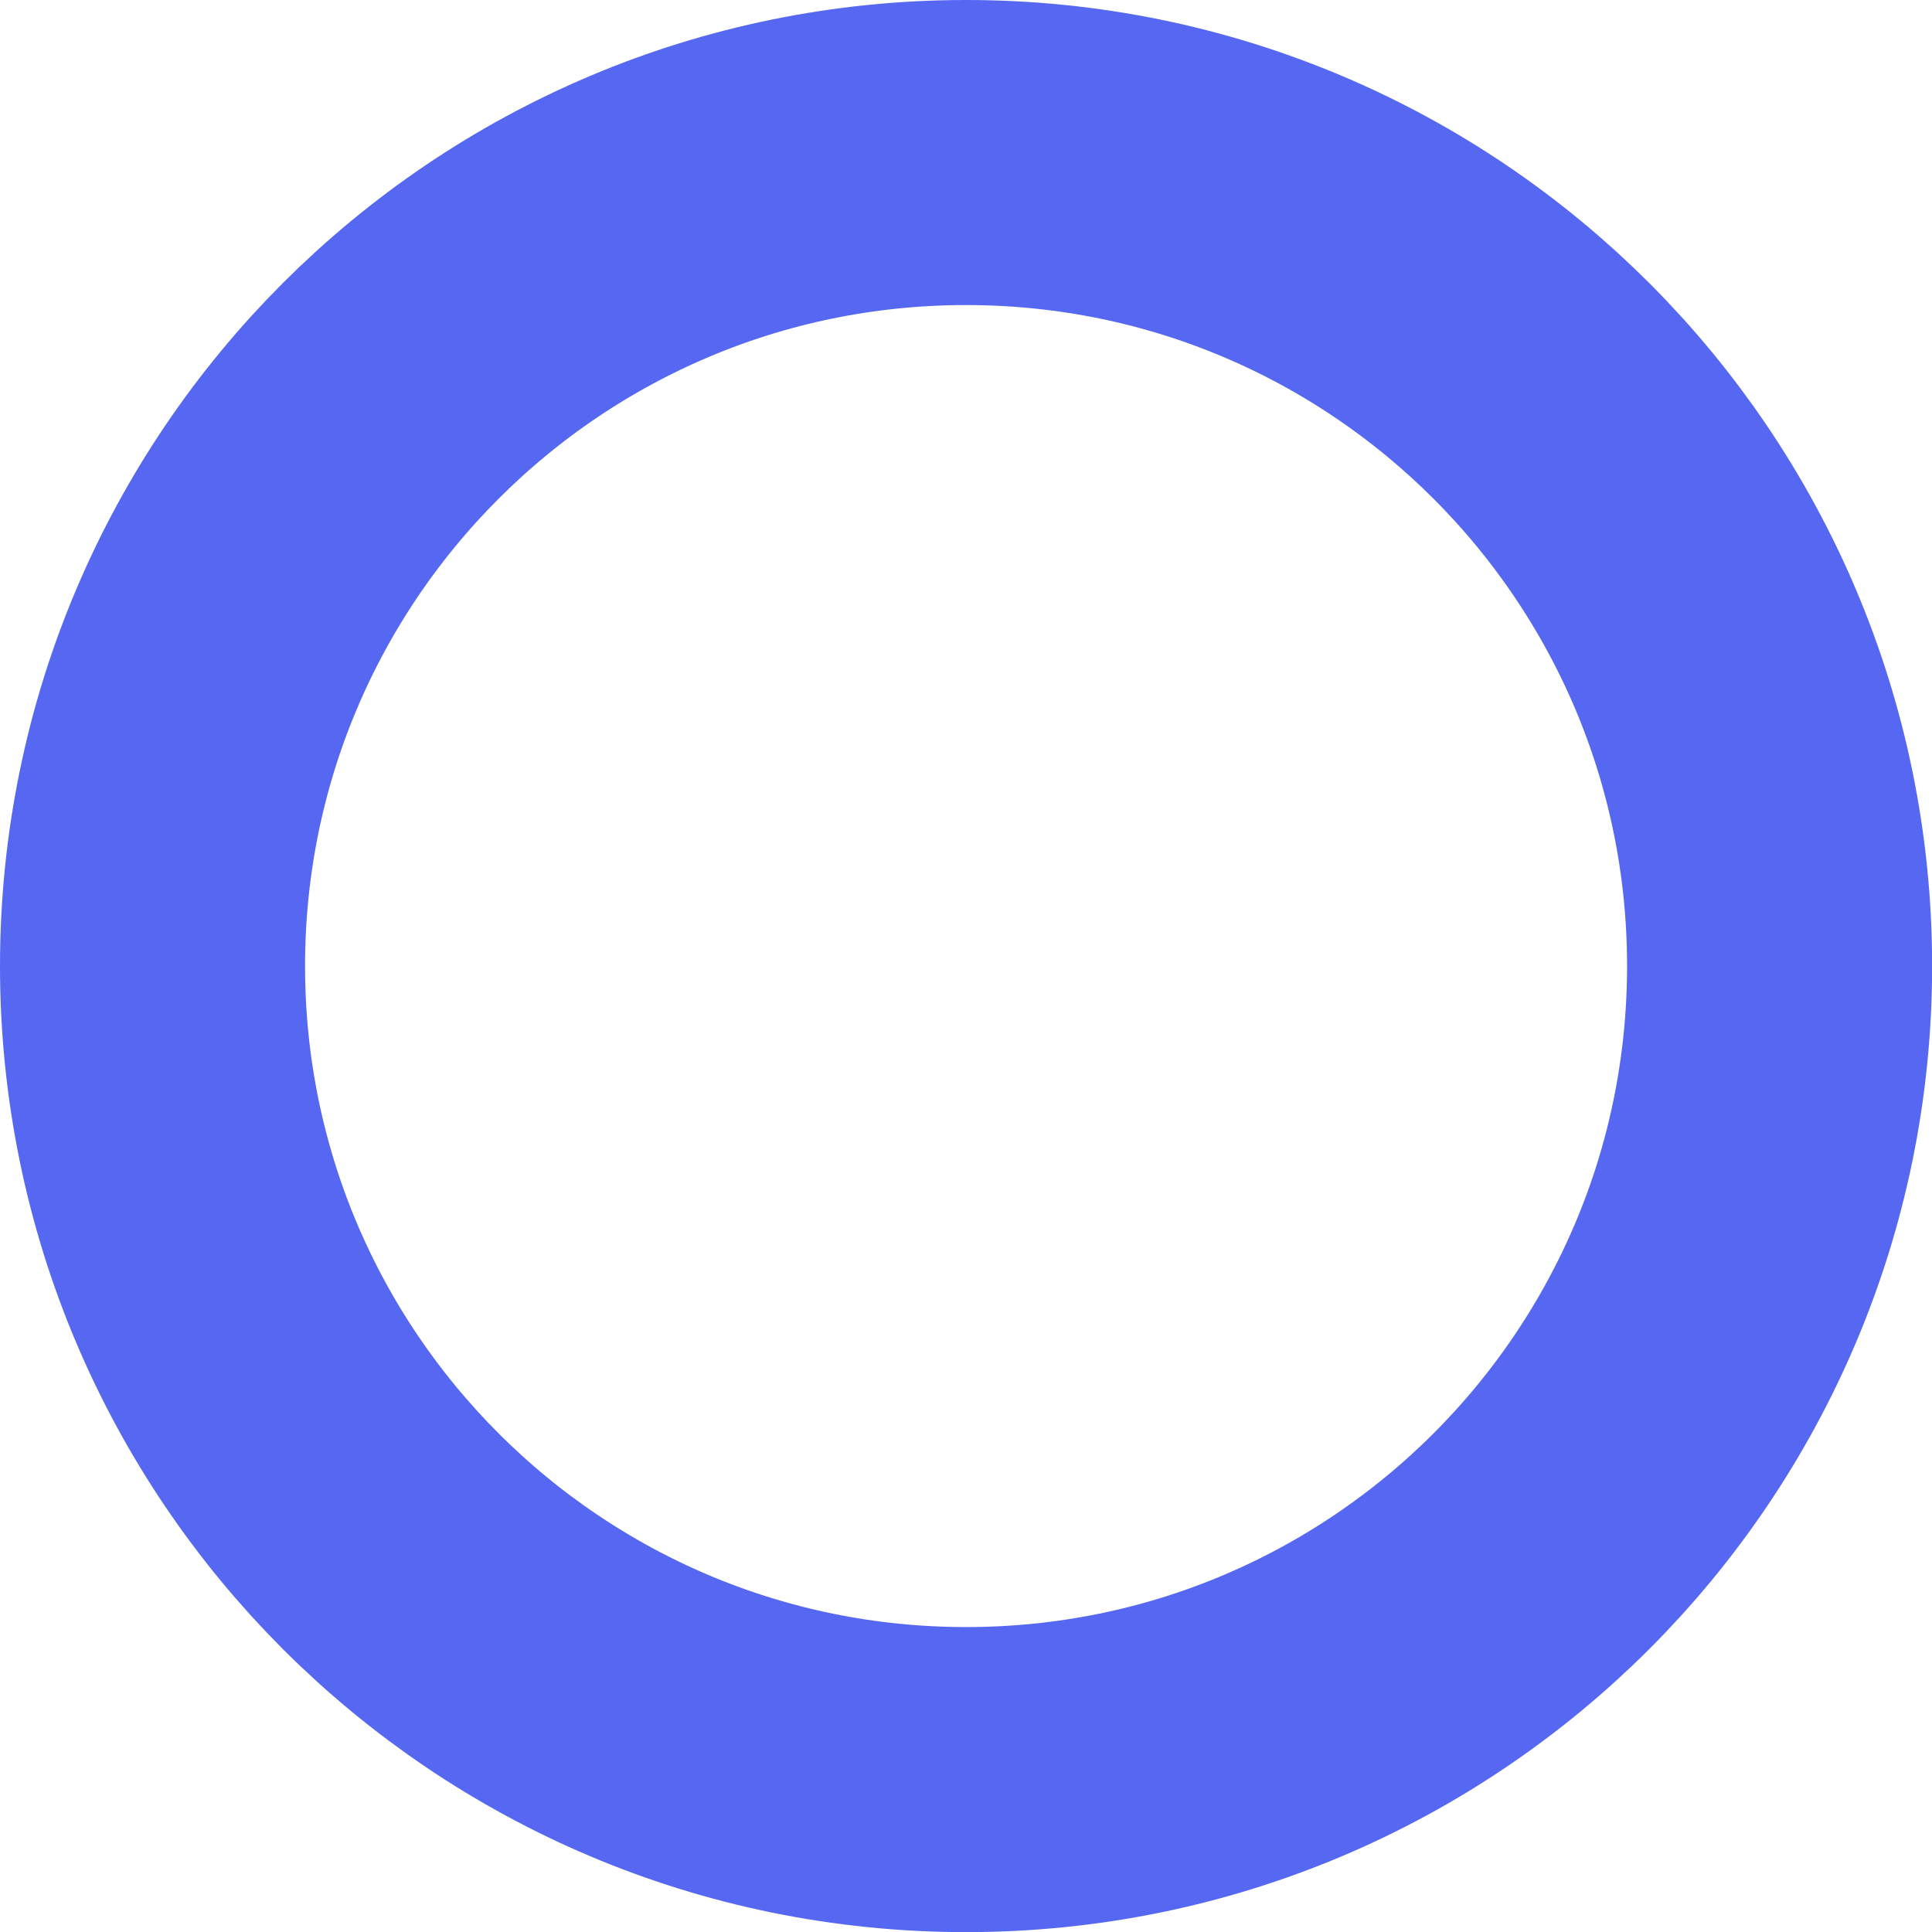
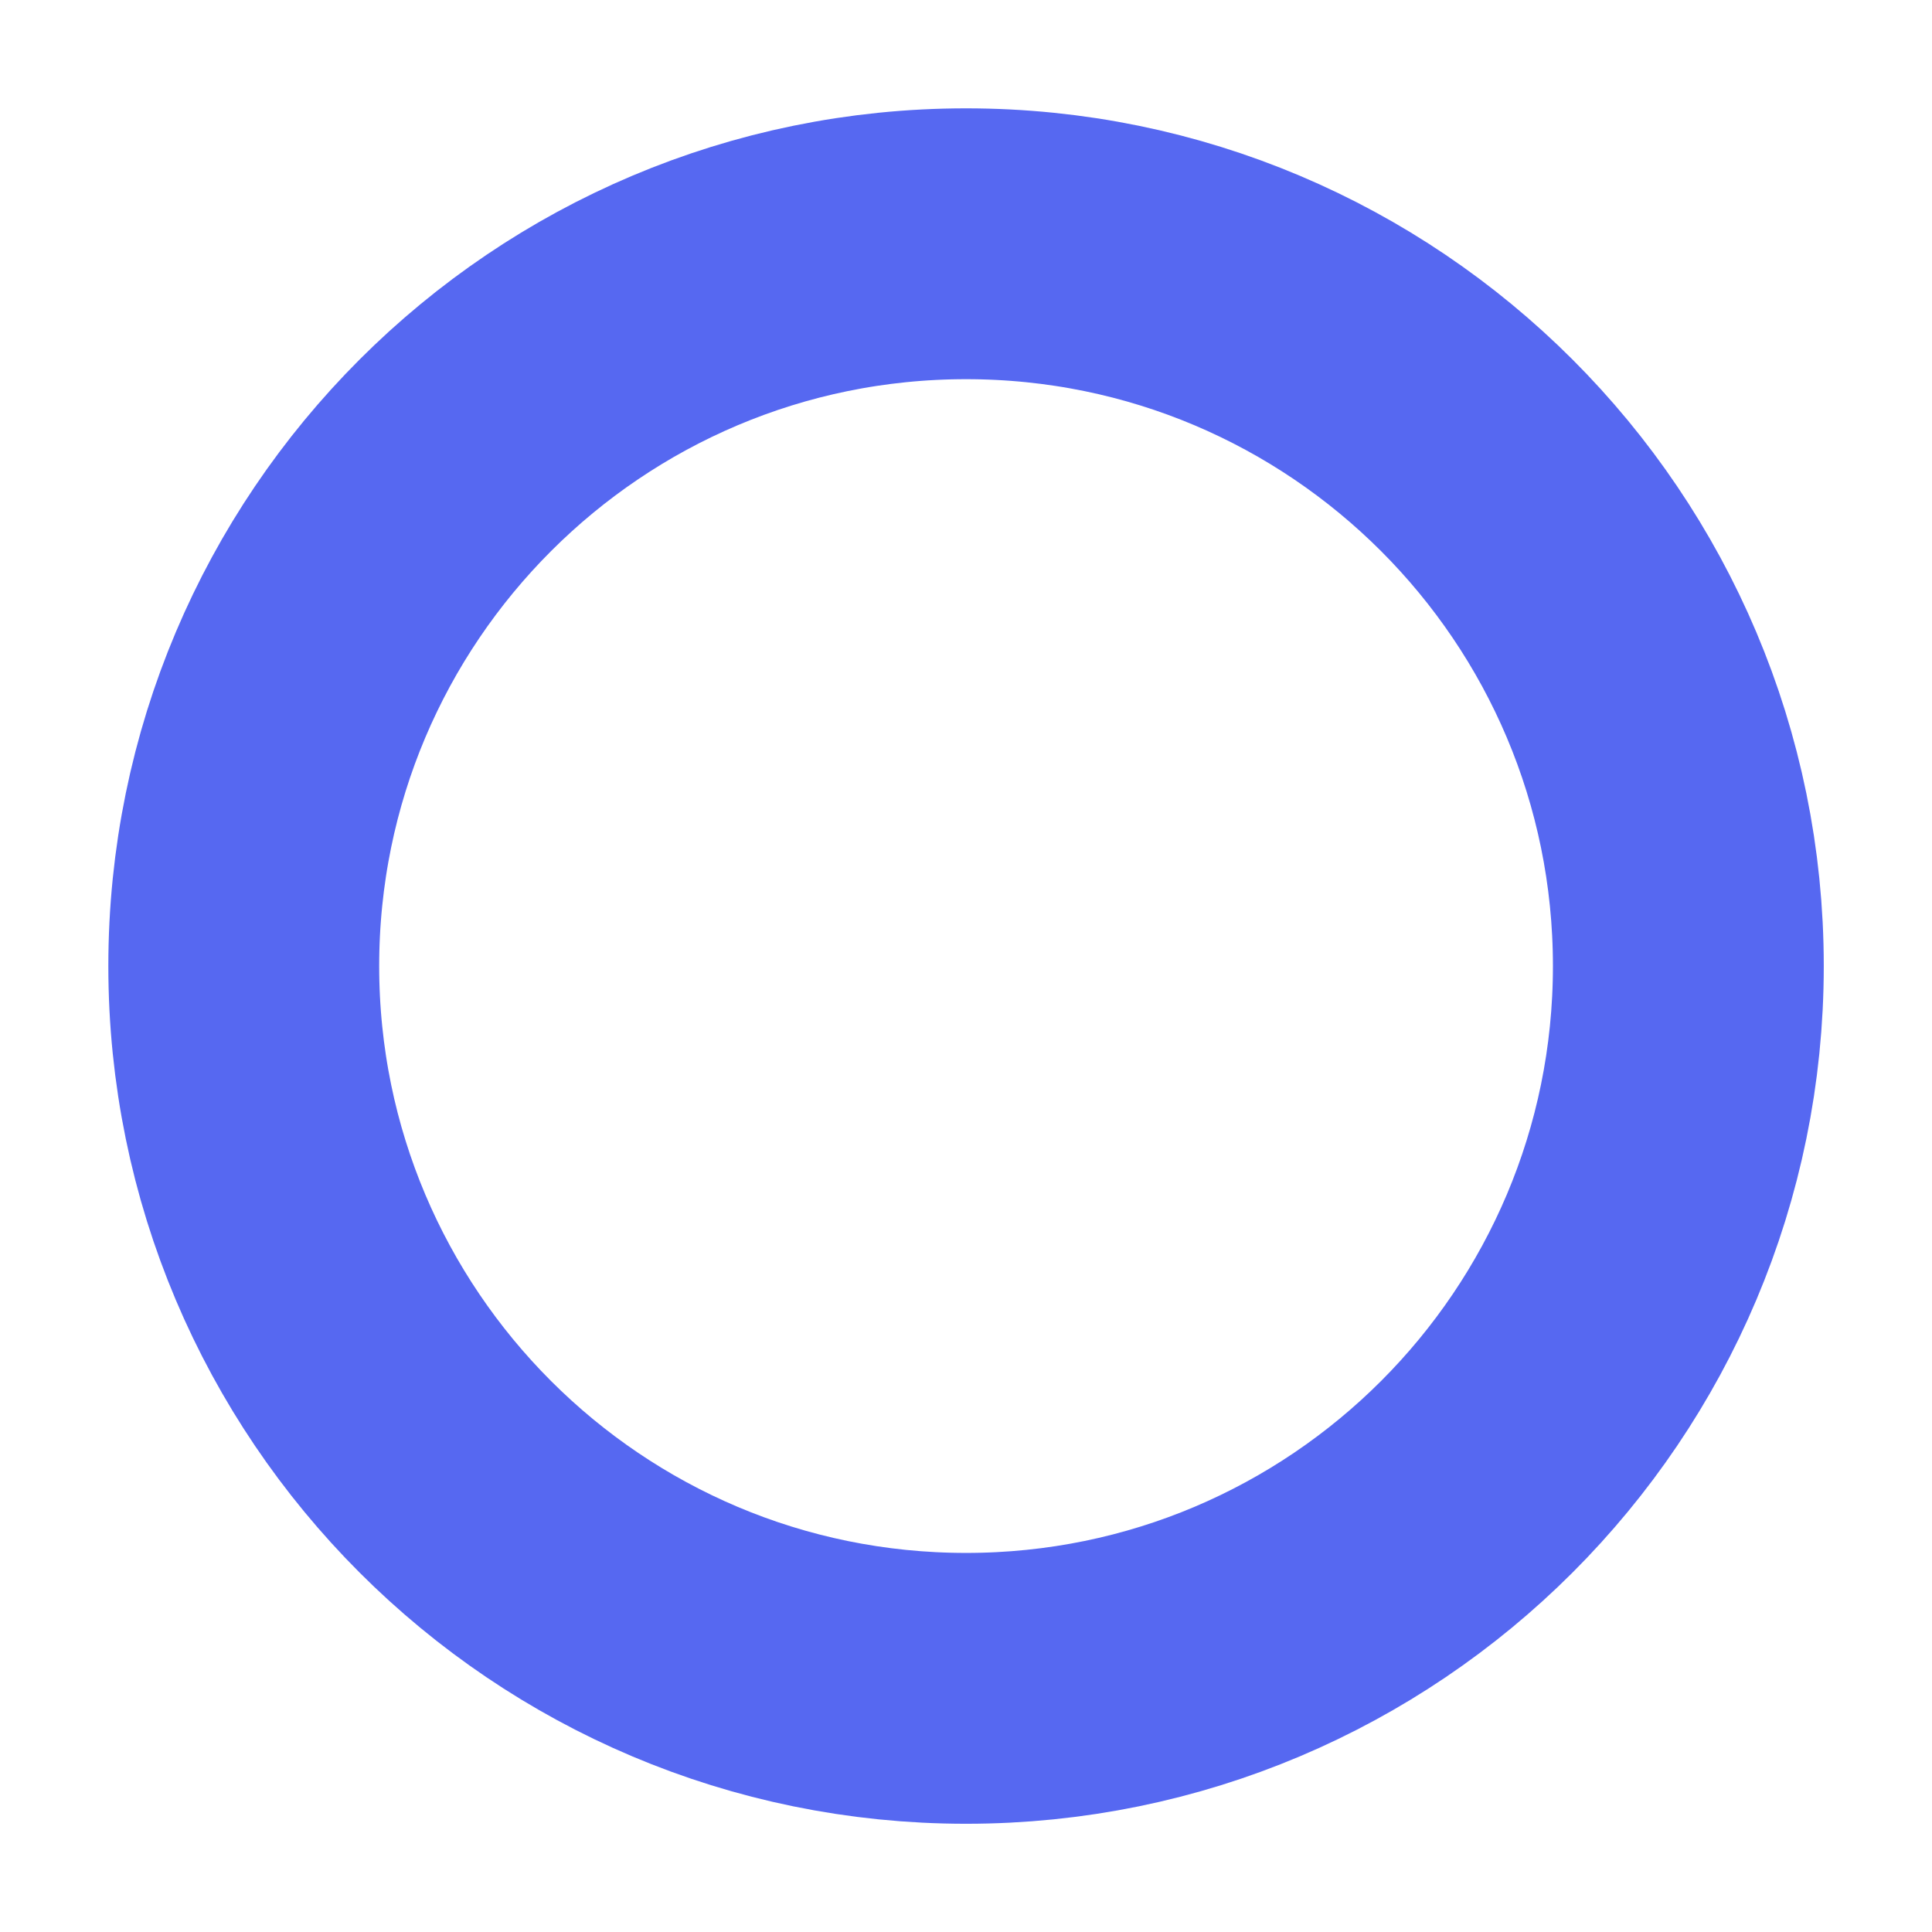
- <svg xmlns="http://www.w3.org/2000/svg" preserveAspectRatio="none" overflow="visible" style="display: block;" width="15.833" height="15.833" viewBox="0 0 15.833 15.833" fill="none">
+ <svg xmlns="http://www.w3.org/2000/svg" preserveAspectRatio="xMidYMid meet" overflow="visible" style="display: block;" width="17.833" height="17.833" viewBox="-1 -1 17.833 17.833" fill="none">
  <circle id="Ellipse 363" cx="7.917" cy="7.917" r="6.667" stroke="#5668F1" stroke-width="2.5" />
</svg>
